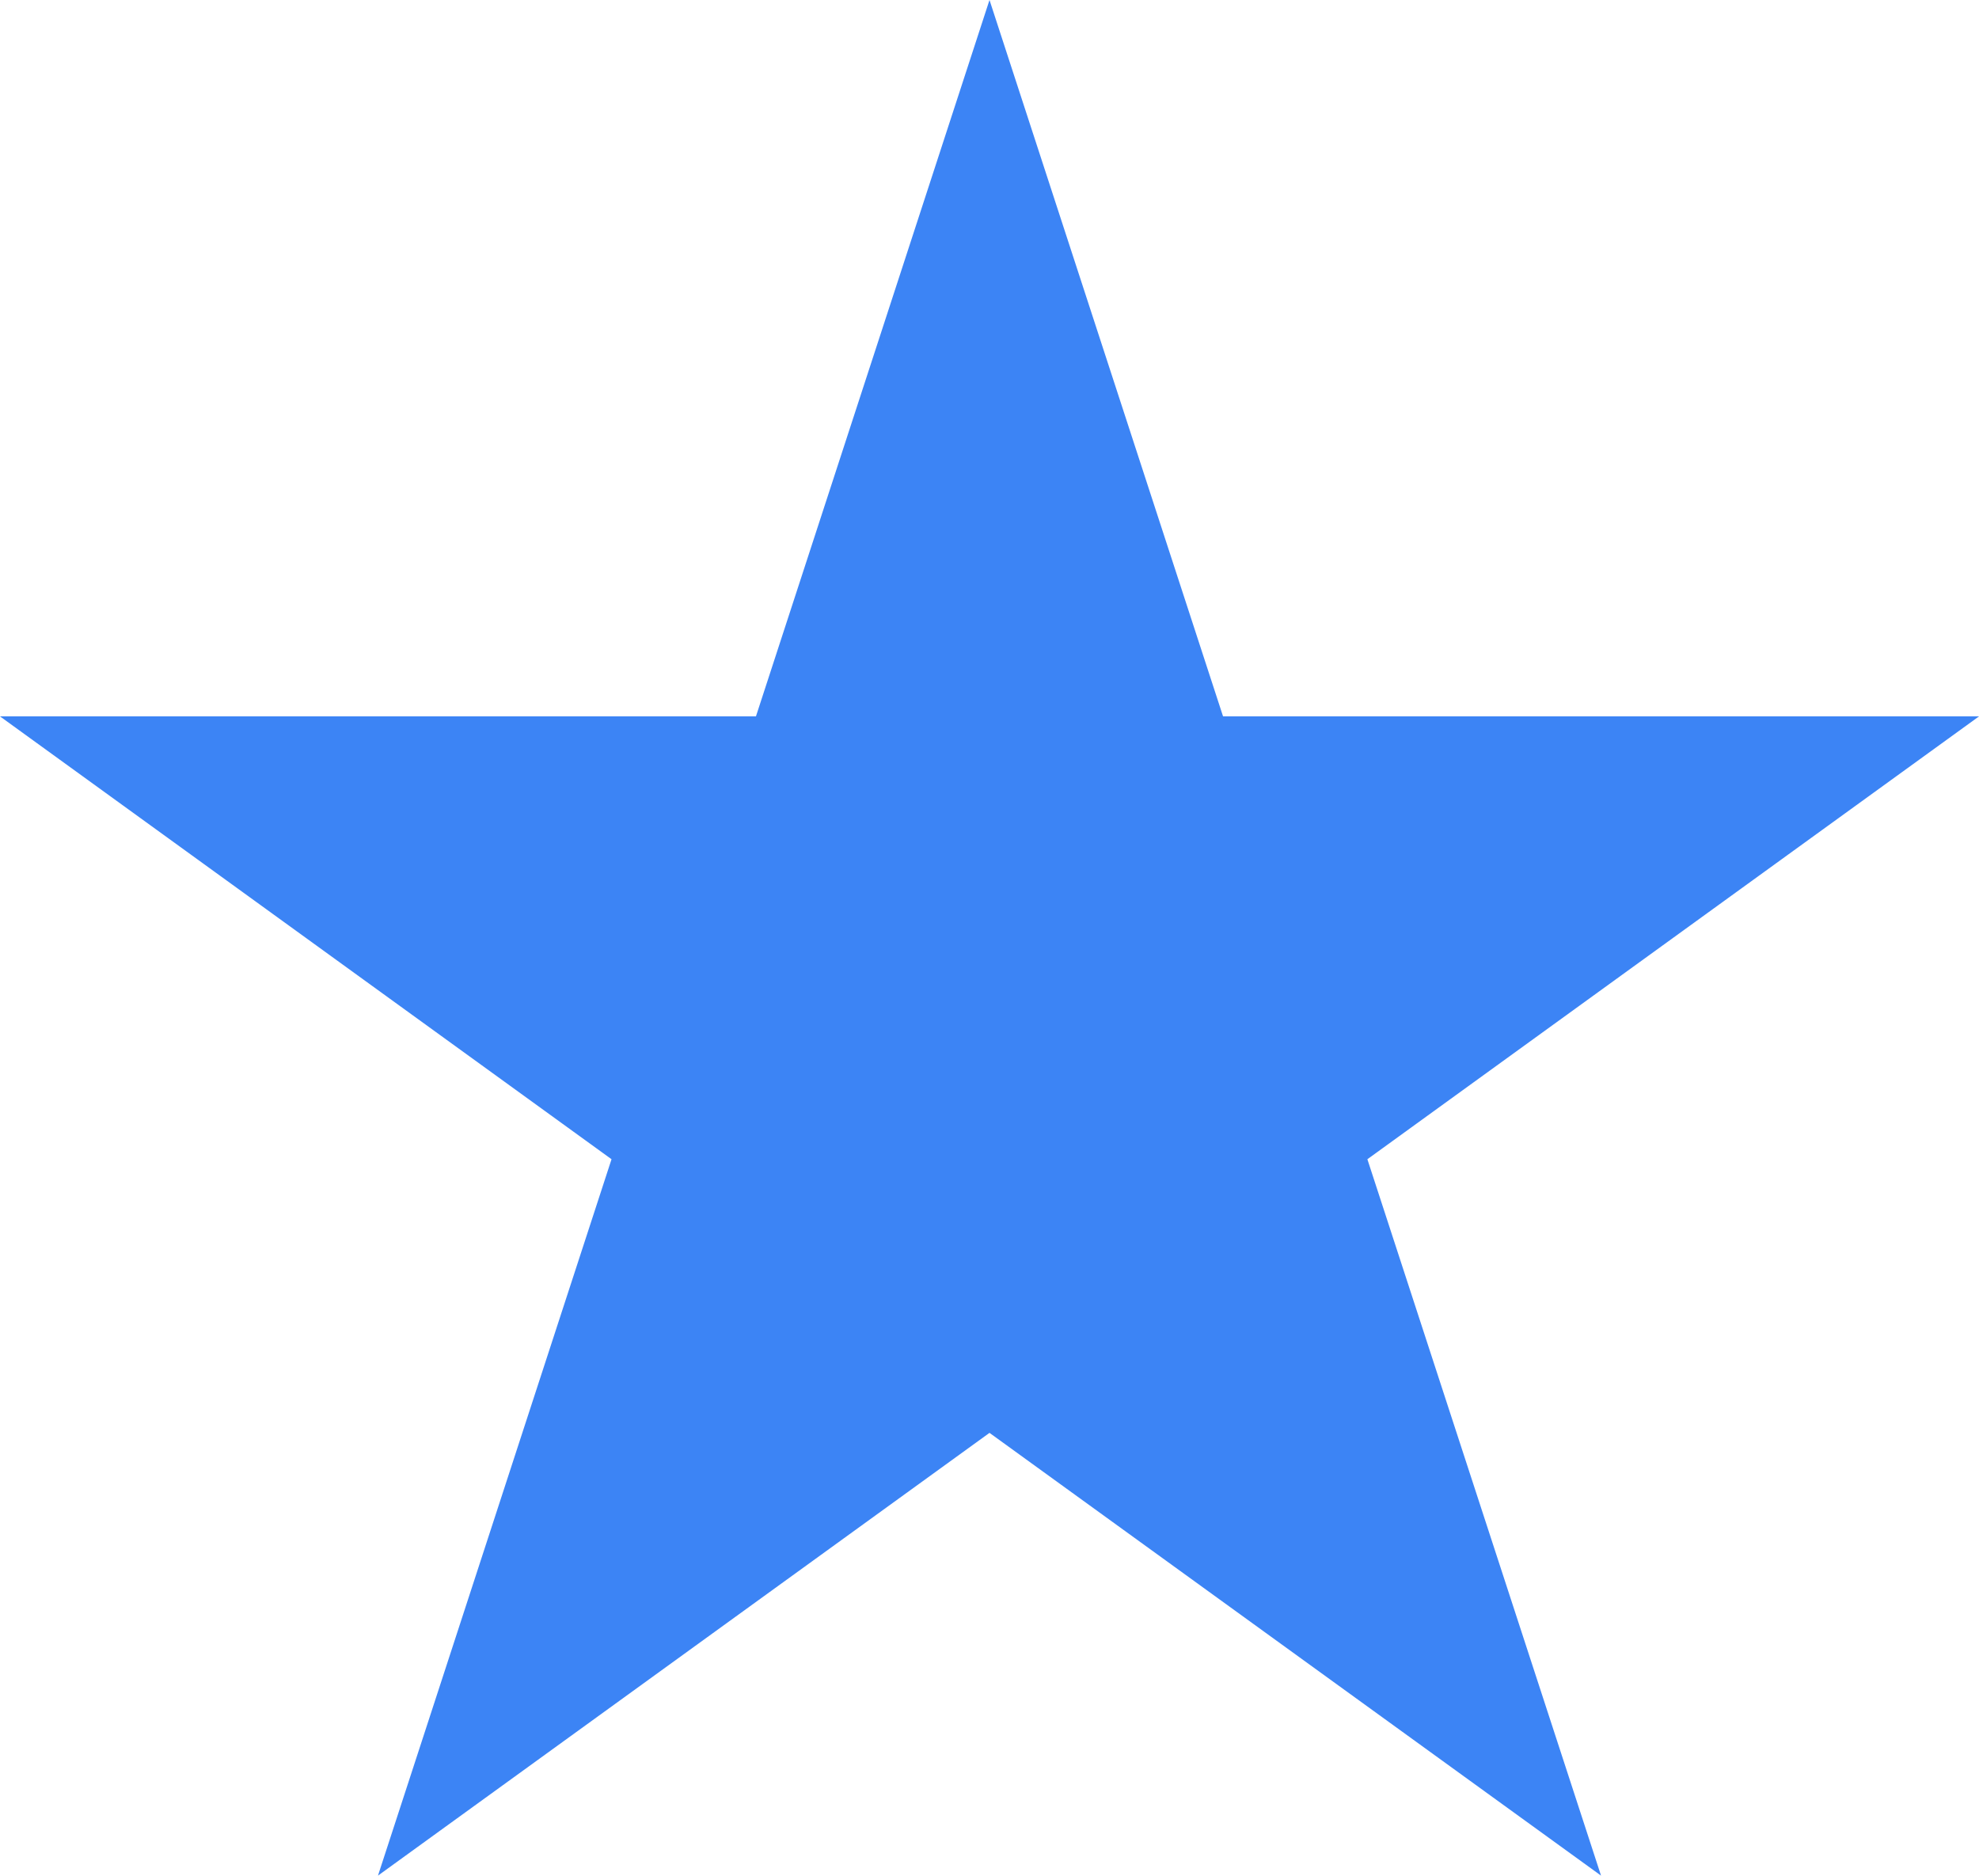
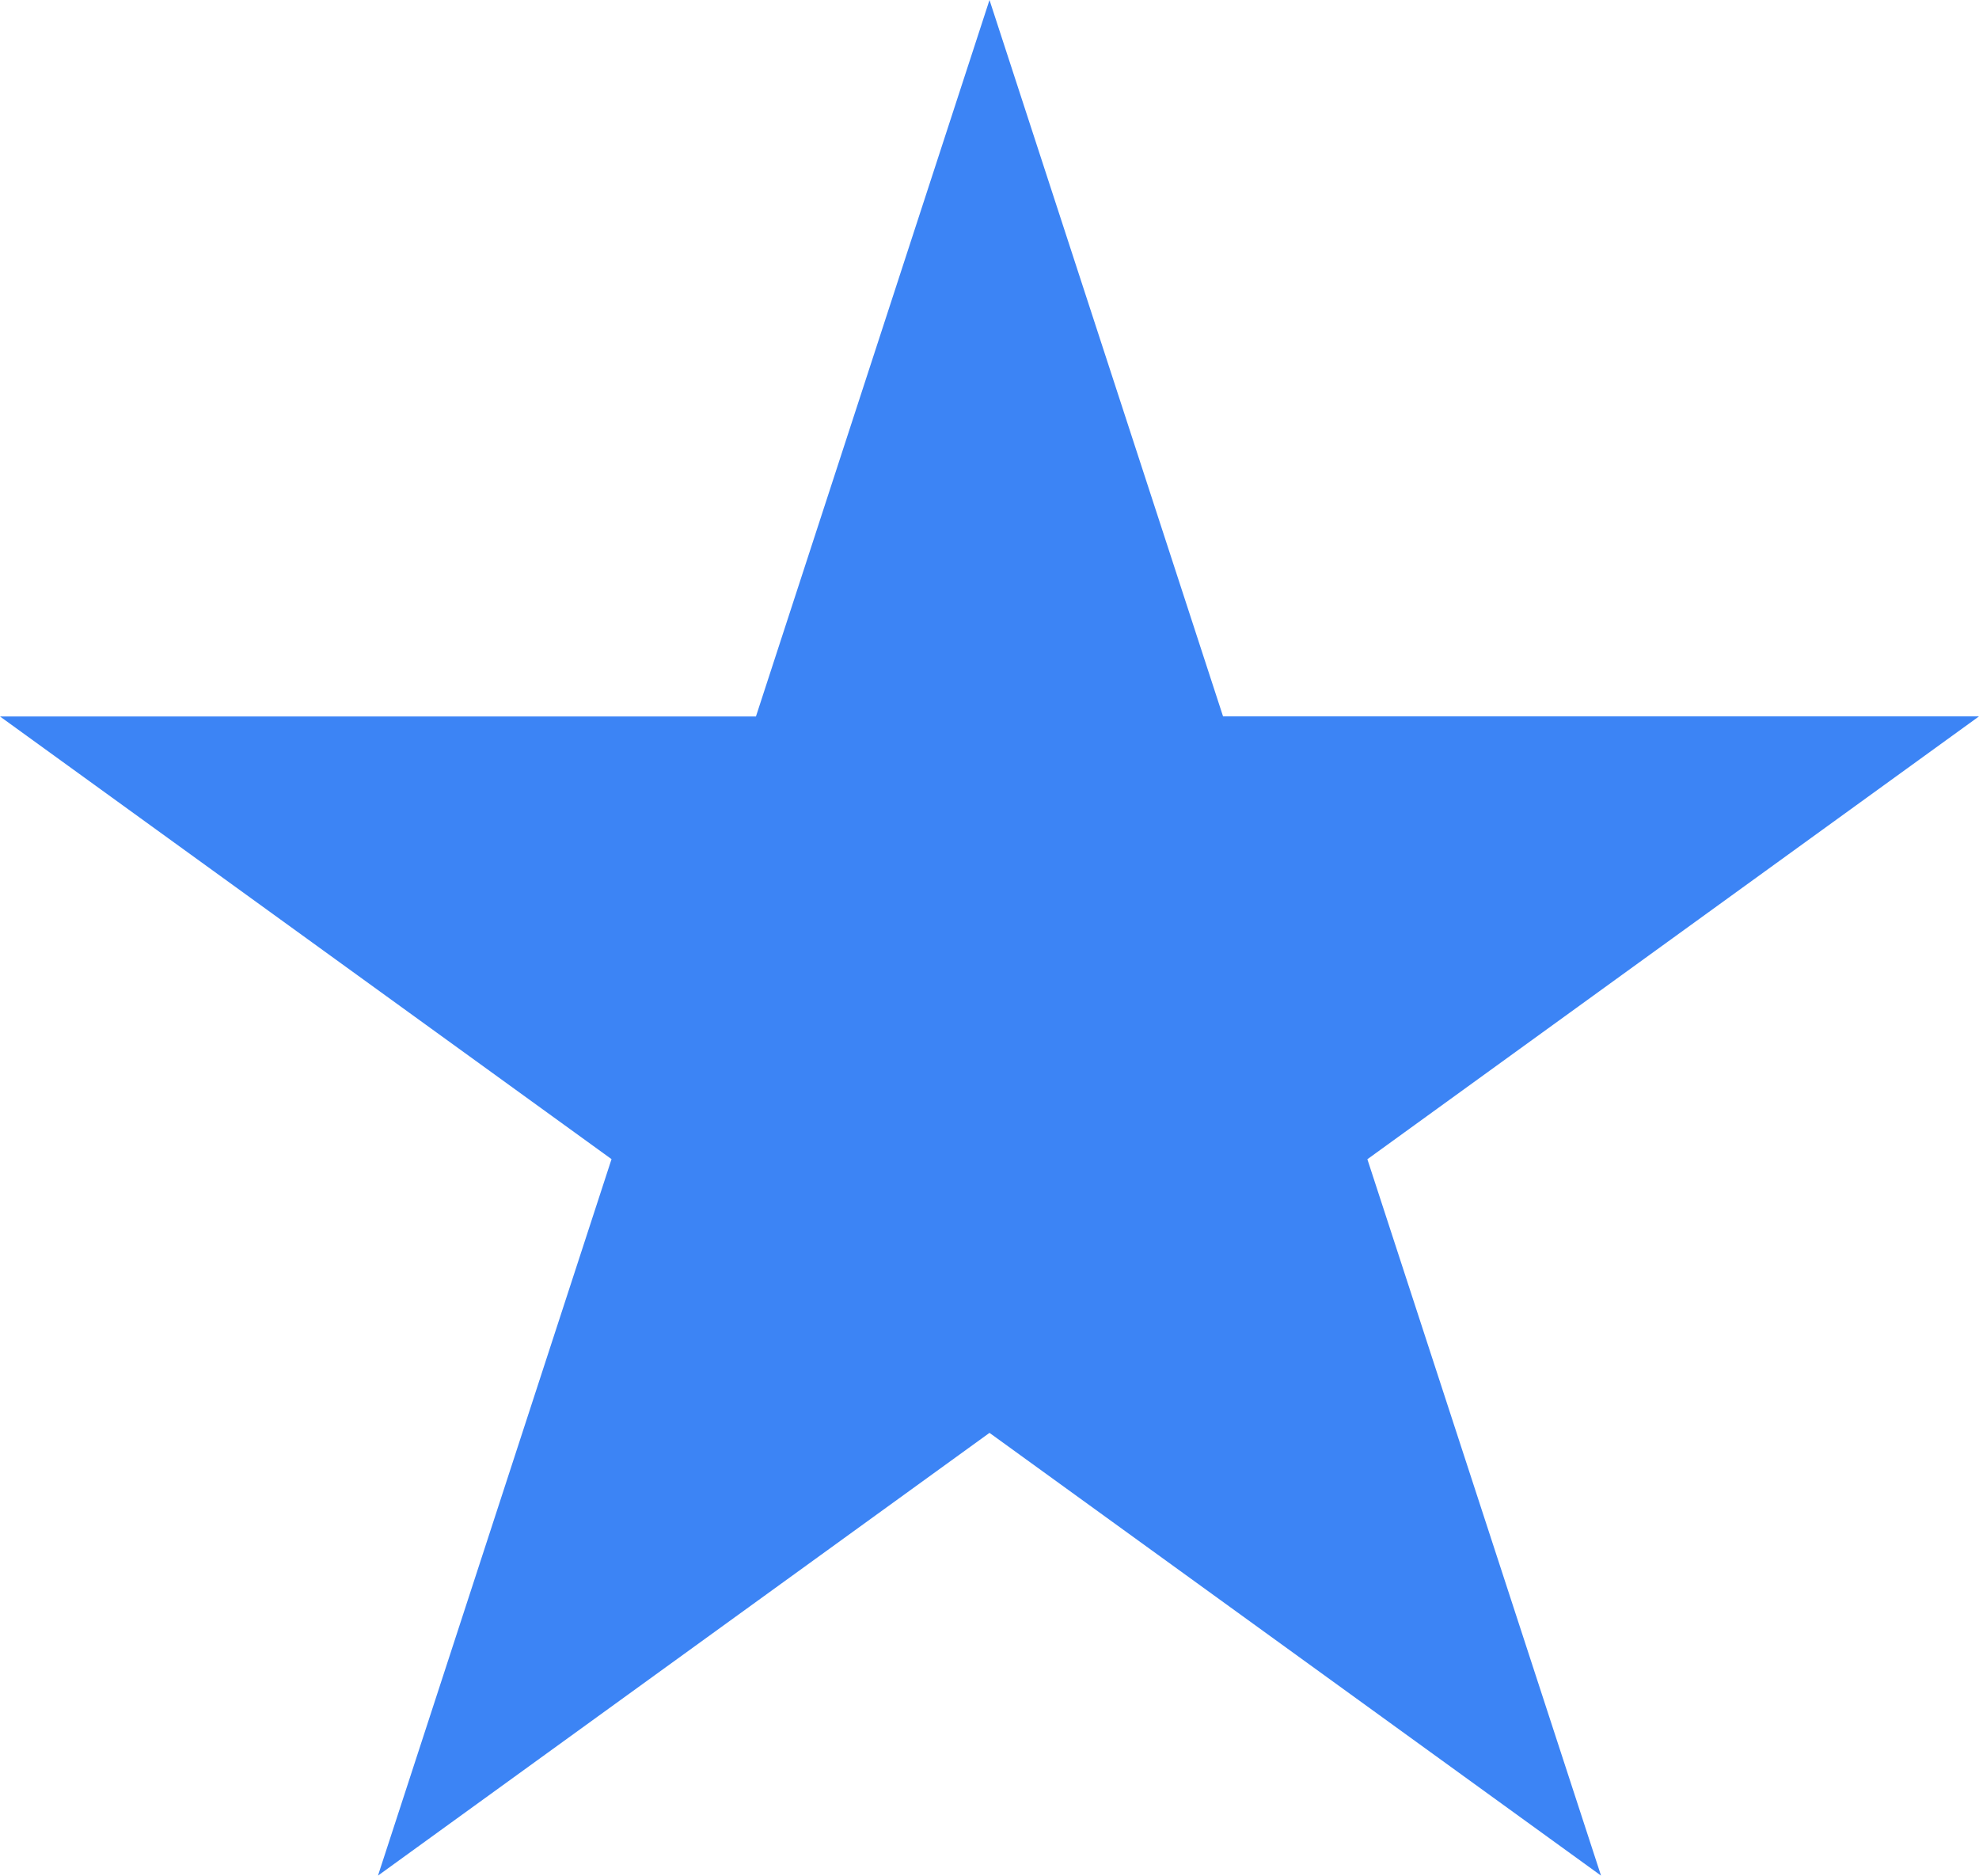
- <svg xmlns="http://www.w3.org/2000/svg" width="20.98" height="19.885" viewBox="0 0 20.98 19.885" fill="none">
-   <g>
-     <path fill-rule="evenodd" clip-rule="evenodd" d="M10.49 0L12.966 7.595H20.98L14.496 12.29L16.973 19.885L10.49 15.191L4.007 19.885L6.483 12.29L0 7.595H8.014L10.49 0Z" fill="#3C84F5" />
-   </g>
+ <svg xmlns="http://www.w3.org/2000/svg" width="20.98" height="19.885" fill="none">
+   <path fill-rule="evenodd" clip-rule="evenodd" d="m10.49 0 2.476 7.595h8.014l-6.484 4.695 2.477 7.595-6.483-4.694-6.483 4.694 2.476-7.596L0 7.596h8.014L10.49 0Z" fill="#3C84F5" />
</svg>
